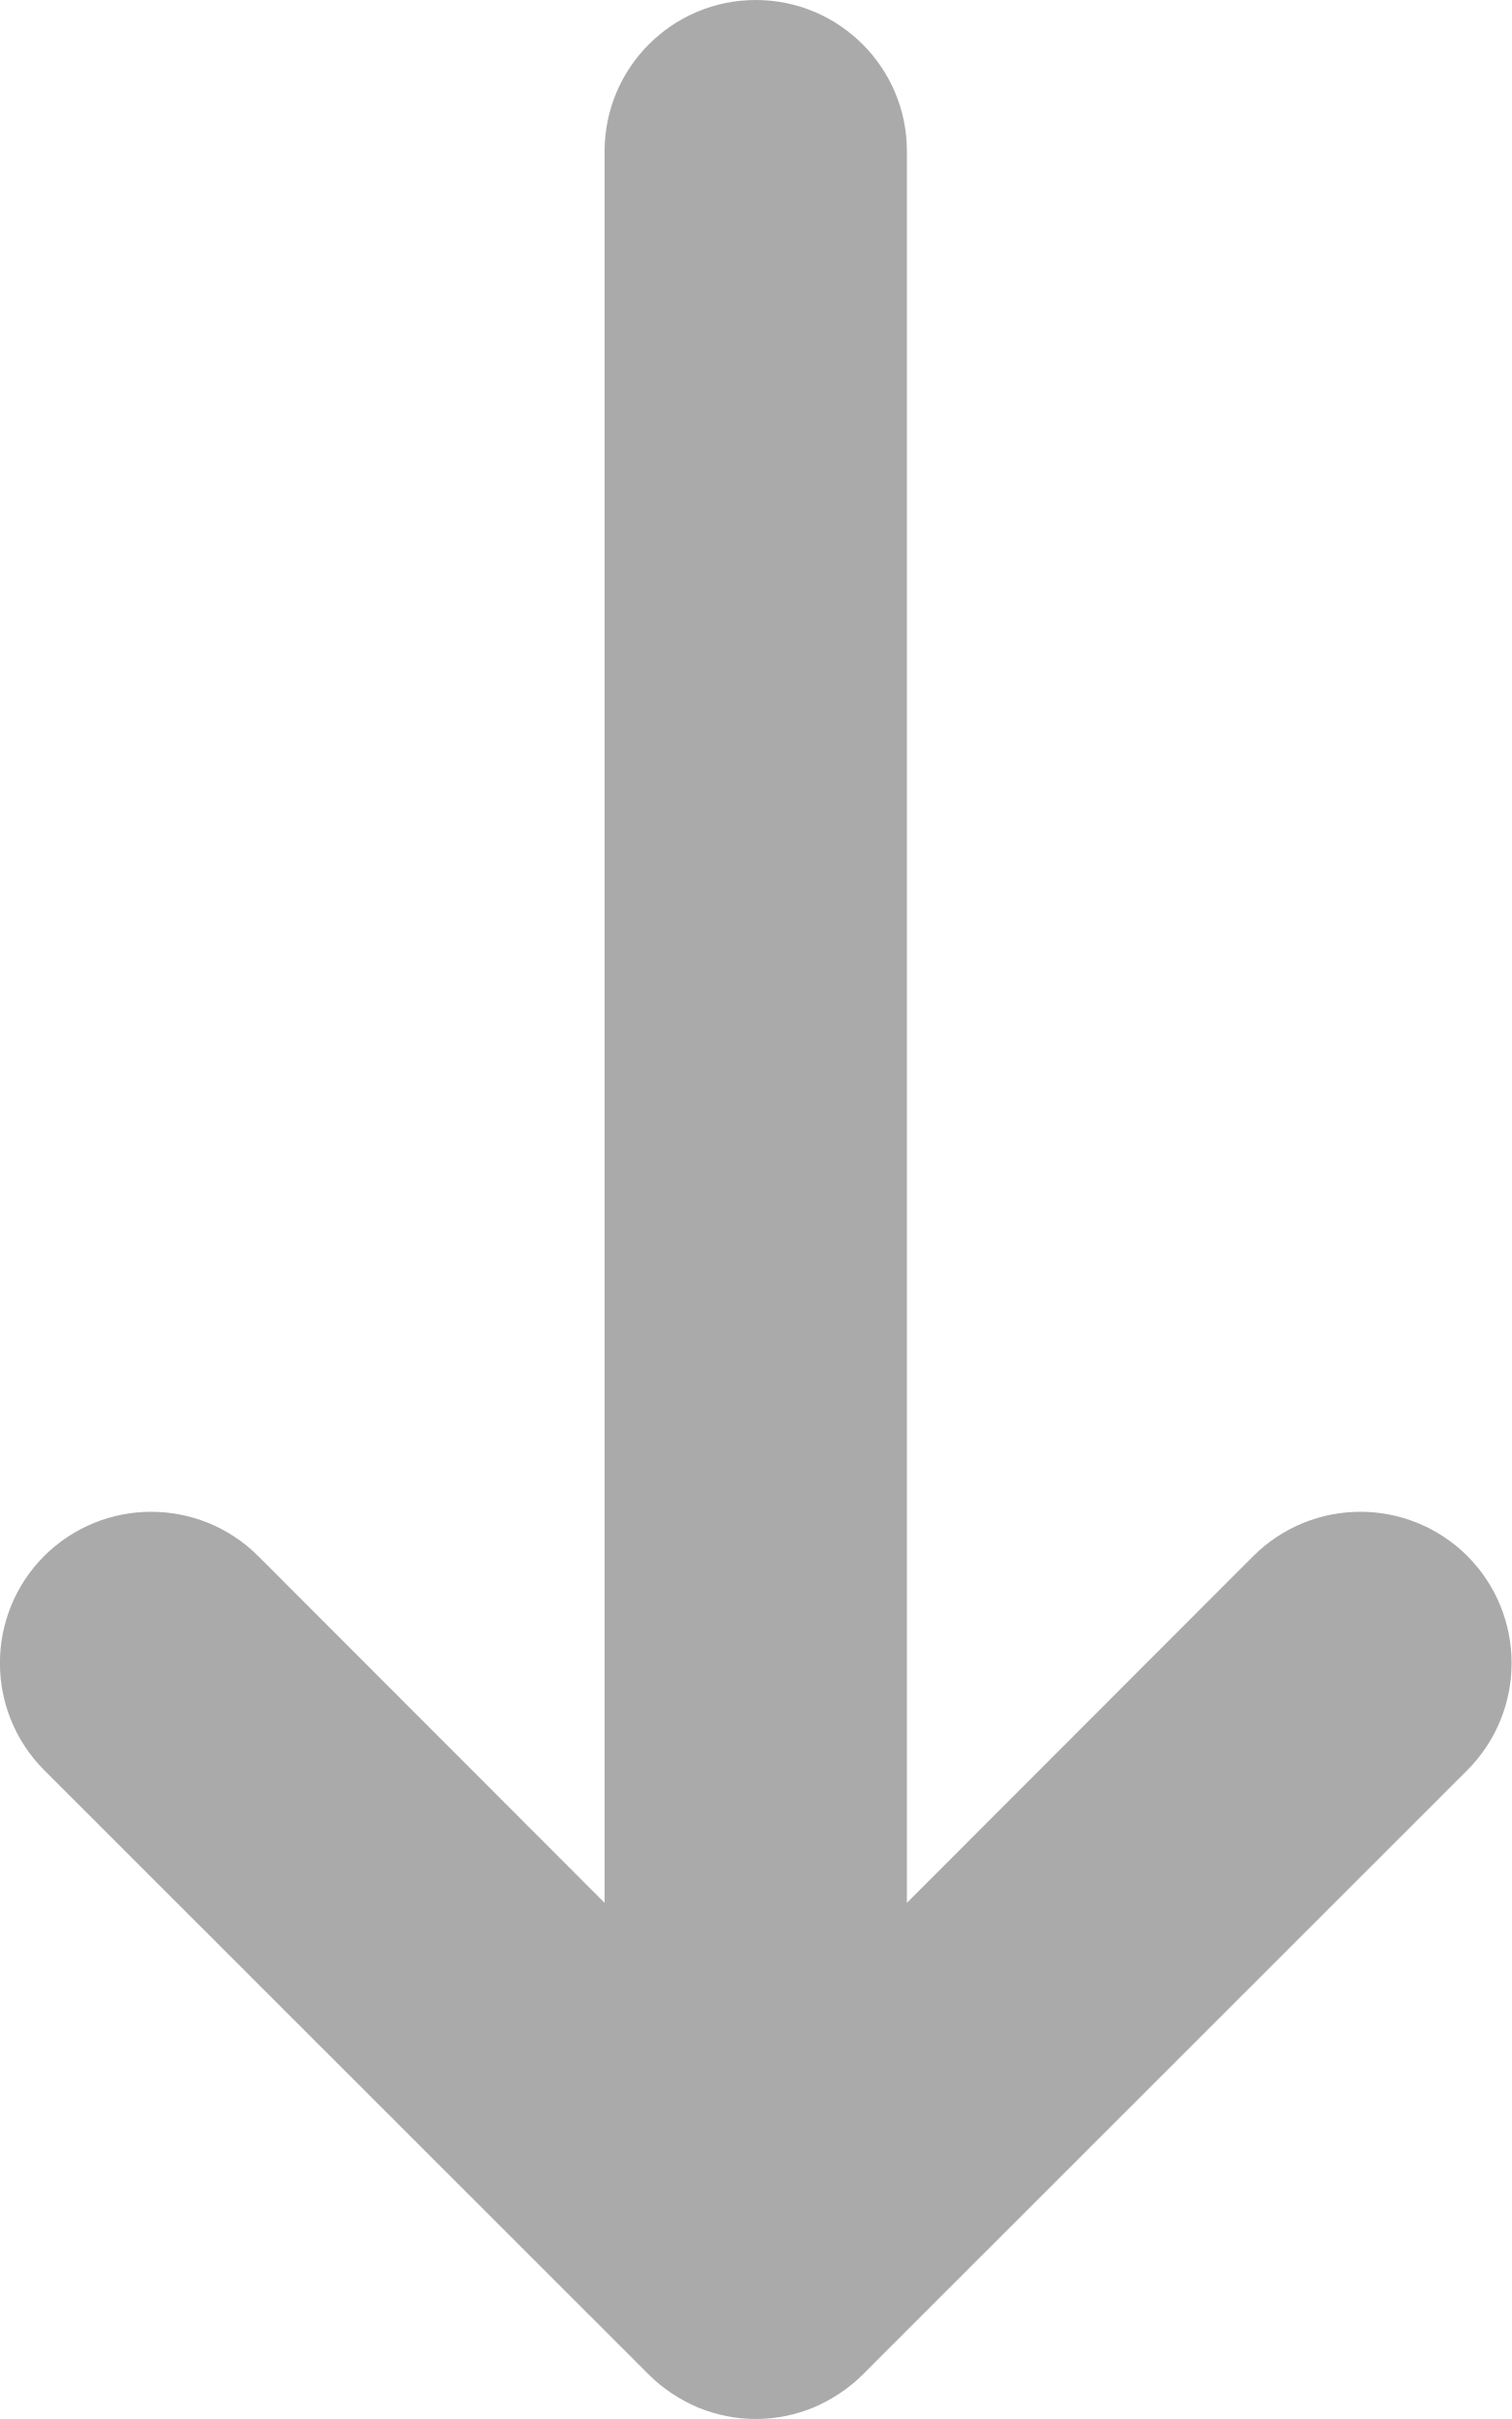
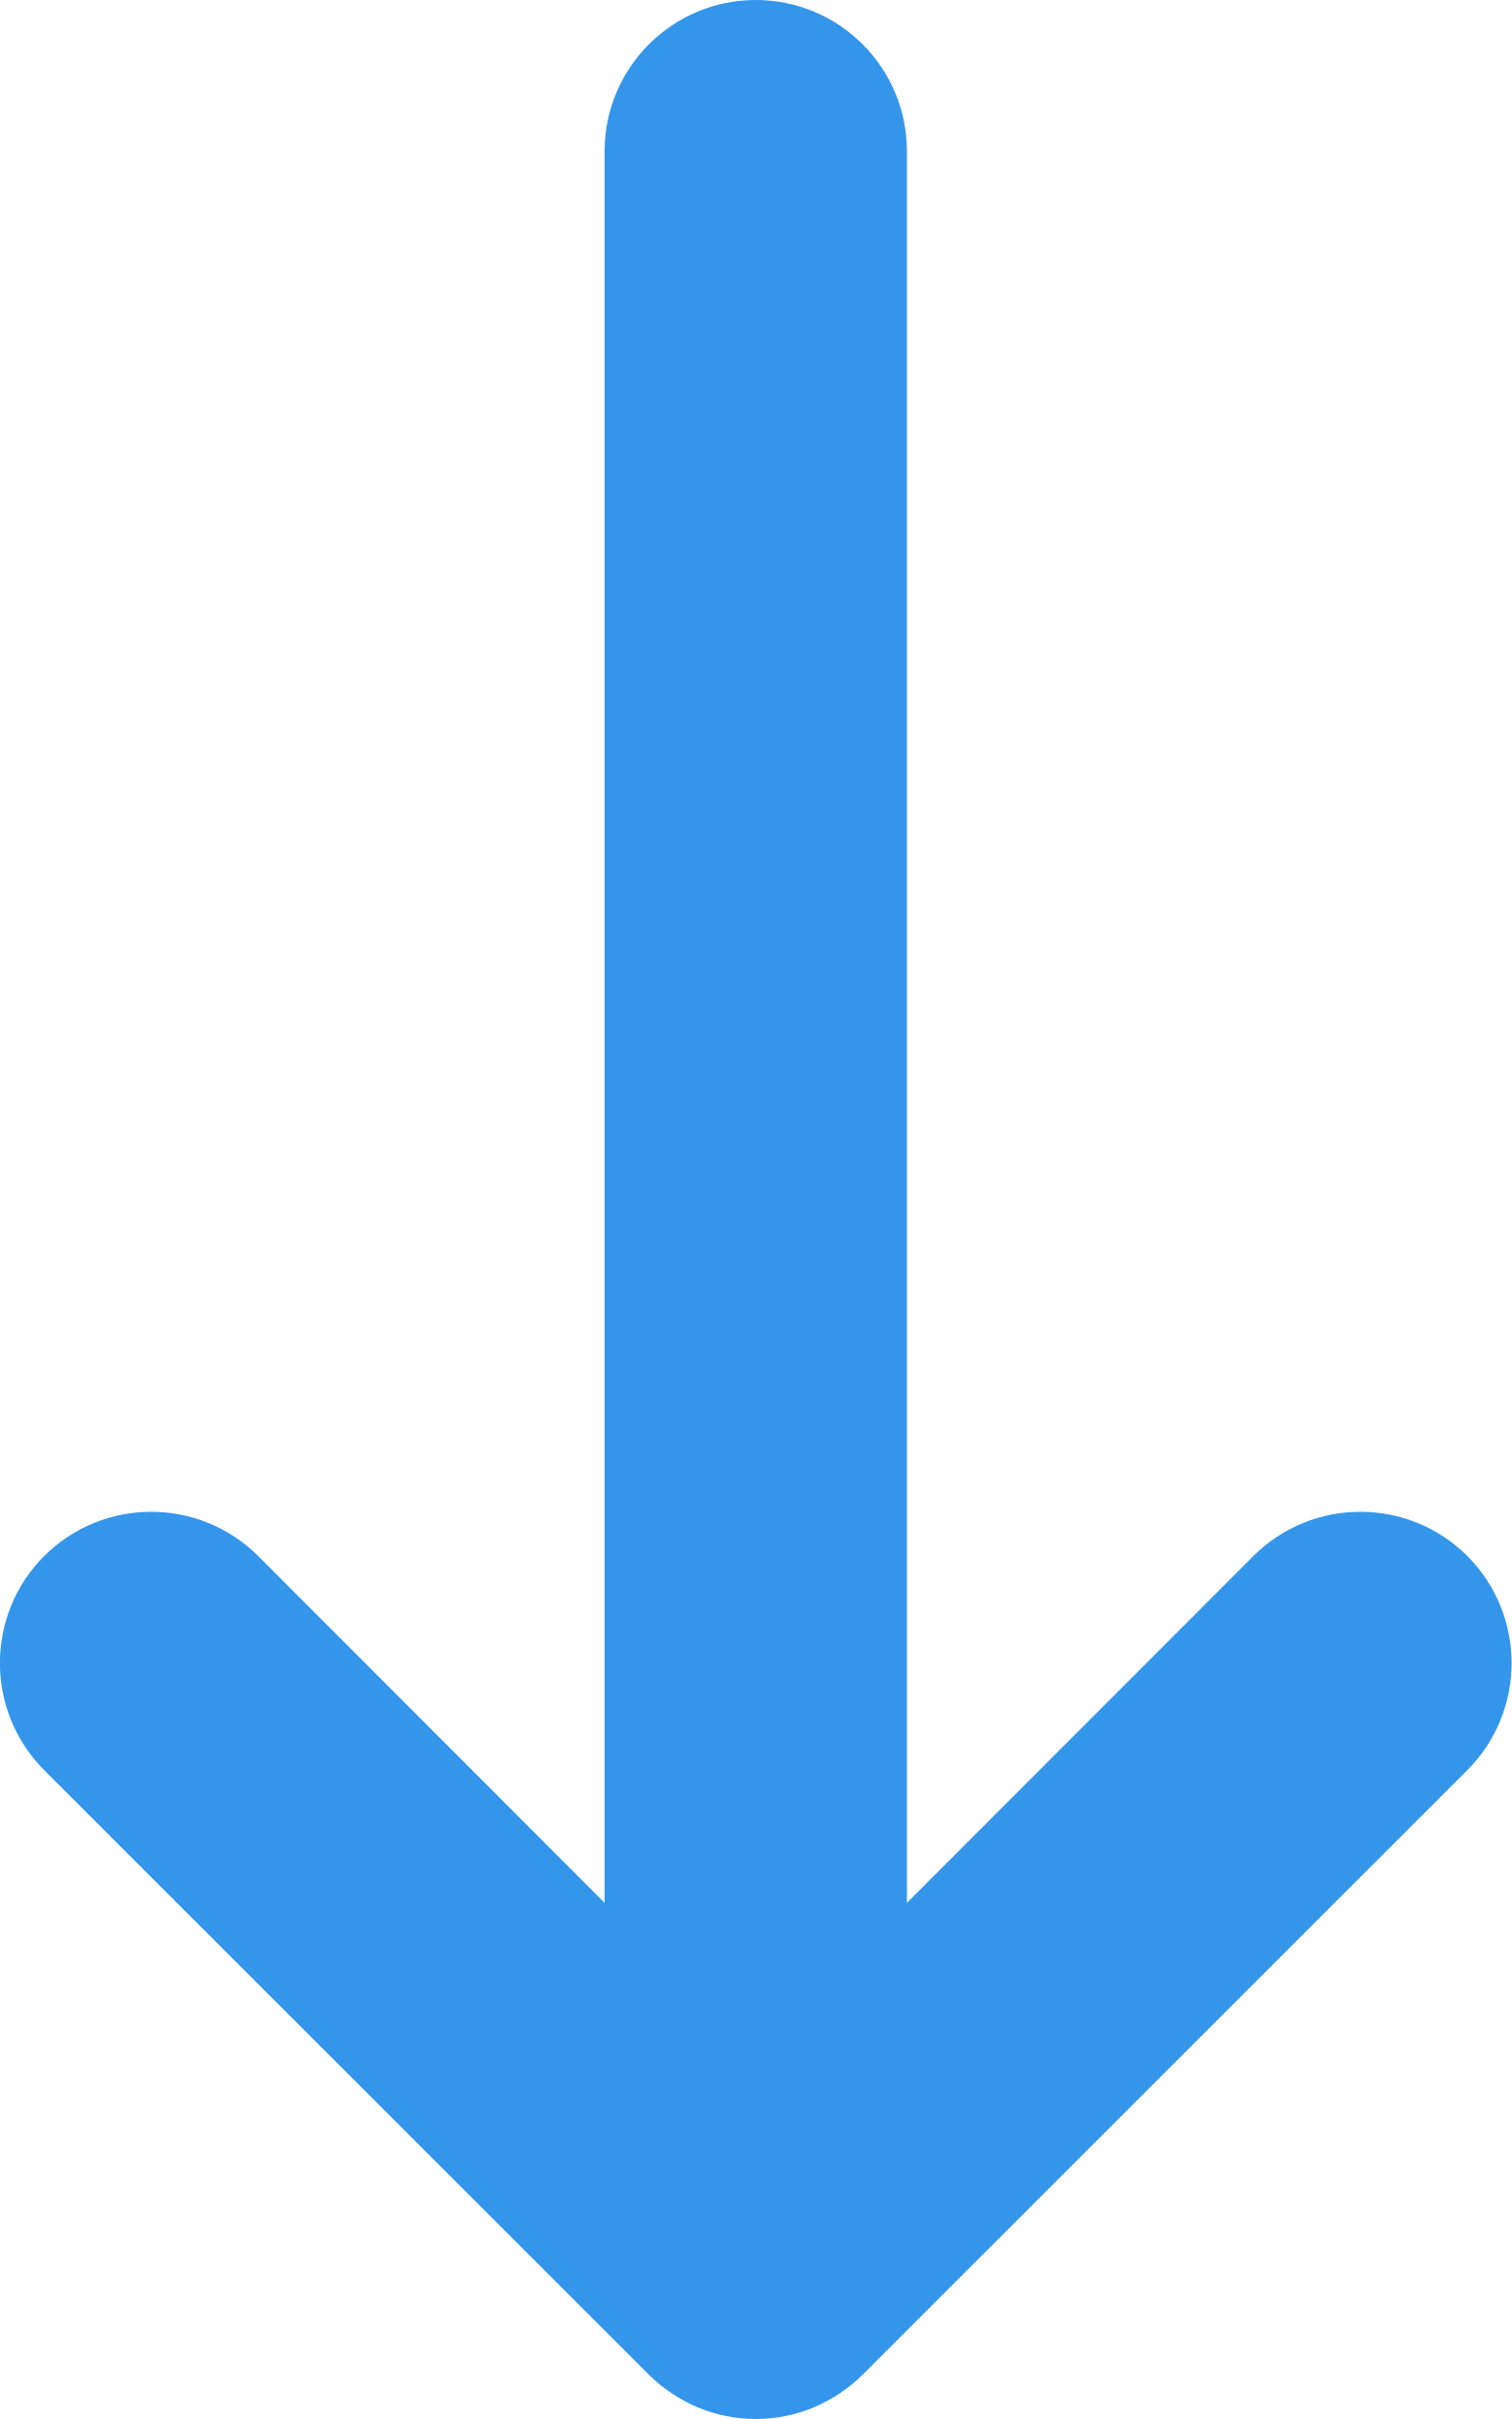
<svg xmlns="http://www.w3.org/2000/svg" width="5" height="8" viewBox="0 0 5 8" fill="none">
-   <path d="M4.146 5.146L3 6.293V0.5C3 0.224 2.776 0 2.5 0C2.224 0 2 0.224 2 0.5V6.293L0.854 5.146C0.658 4.951 0.342 4.951 0.146 5.146C-0.049 5.342 -0.049 5.658 0.146 5.854L2.146 7.853C2.192 7.899 2.248 7.936 2.309 7.962C2.37 7.987 2.435 8 2.5 8C2.565 8 2.63 7.987 2.691 7.962C2.752 7.936 2.808 7.899 2.854 7.853L4.854 5.854C5.049 5.658 5.049 5.342 4.854 5.146C4.658 4.951 4.342 4.951 4.146 5.146Z" fill="#AAAAAA" />
+   <path d="M4.146 5.146L3 6.293V0.5C3 0.224 2.776 0 2.5 0C2.224 0 2 0.224 2 0.5V6.293L0.854 5.146C0.658 4.951 0.342 4.951 0.146 5.146C-0.049 5.342 -0.049 5.658 0.146 5.854L2.146 7.853C2.192 7.899 2.248 7.936 2.309 7.962C2.37 7.987 2.435 8 2.5 8C2.565 8 2.63 7.987 2.691 7.962C2.752 7.936 2.808 7.899 2.854 7.853L4.854 5.854C5.049 5.658 5.049 5.342 4.854 5.146C4.658 4.951 4.342 4.951 4.146 5.146Z" fill="#3496eb" />
</svg>
